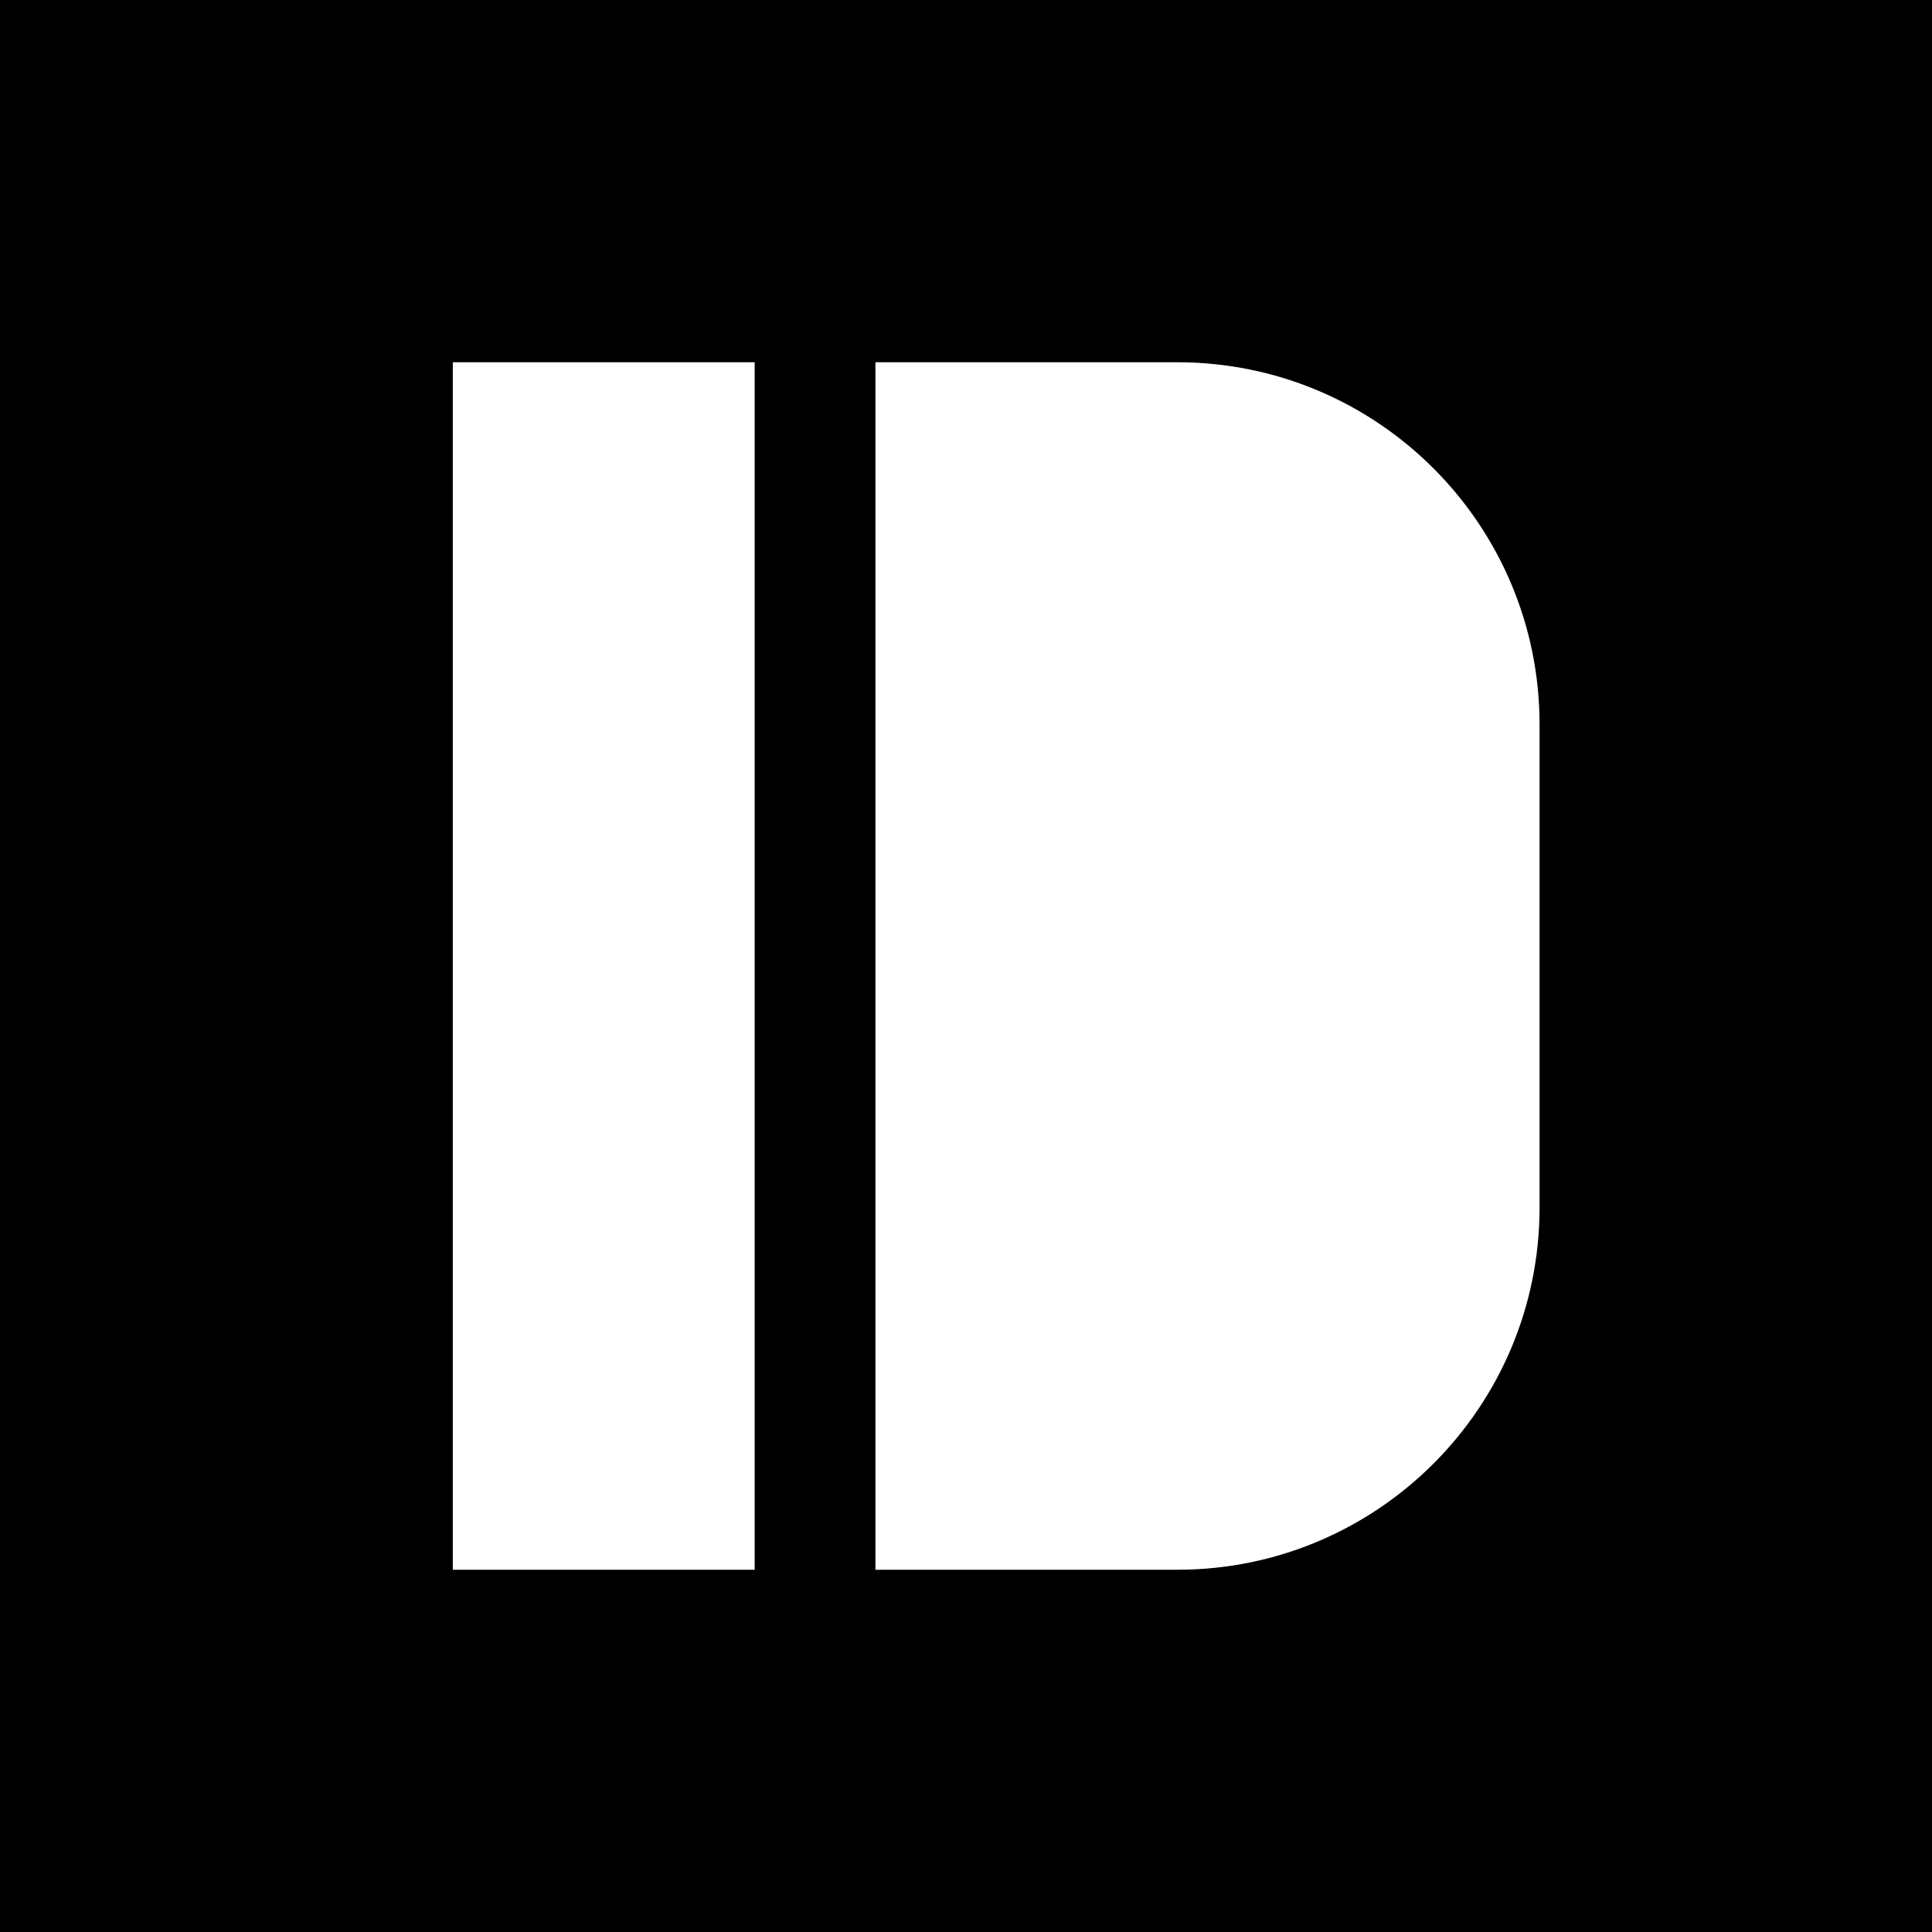
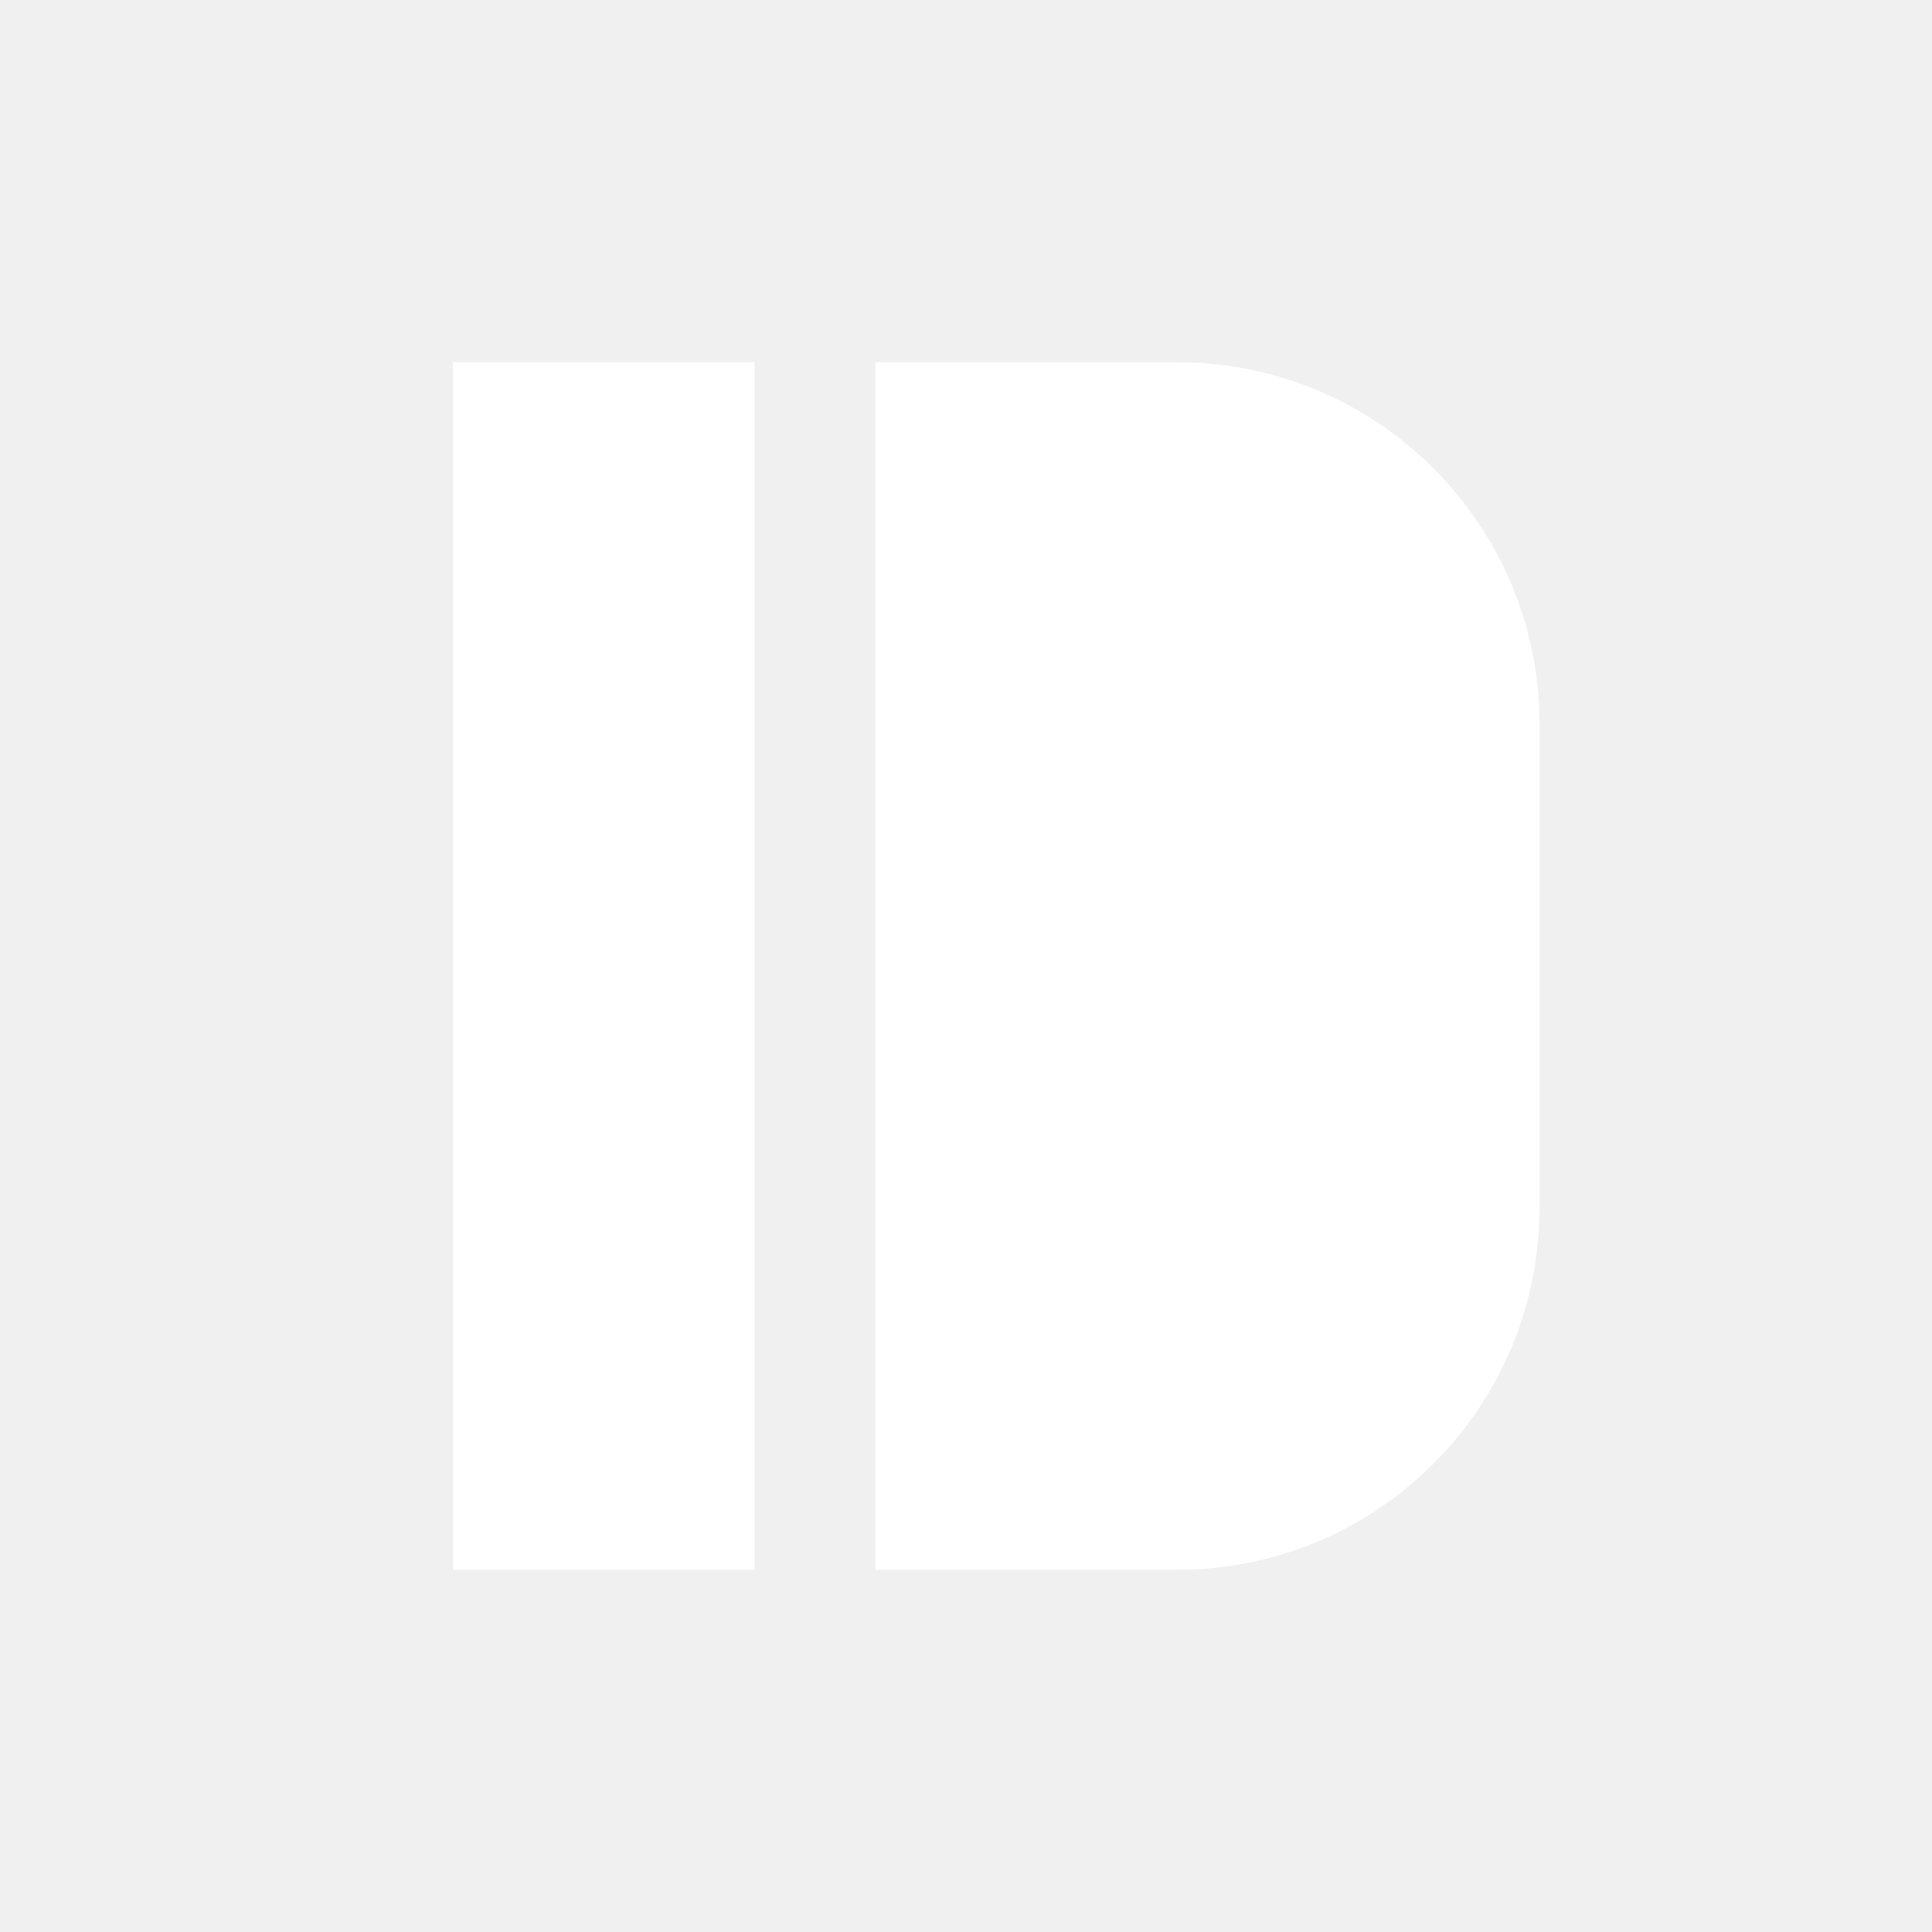
<svg xmlns="http://www.w3.org/2000/svg" width="512" height="512" viewBox="0 0 512 512" fill="none">
-   <rect width="512" height="512" fill="black" />
  <path d="M120 96H200V416H120V96Z" fill="white" />
  <path d="M232 96H312C365.019 96 408 138.981 408 192V320C408 373.019 365.019 416 312 416H232V96Z" fill="white" />
</svg>
